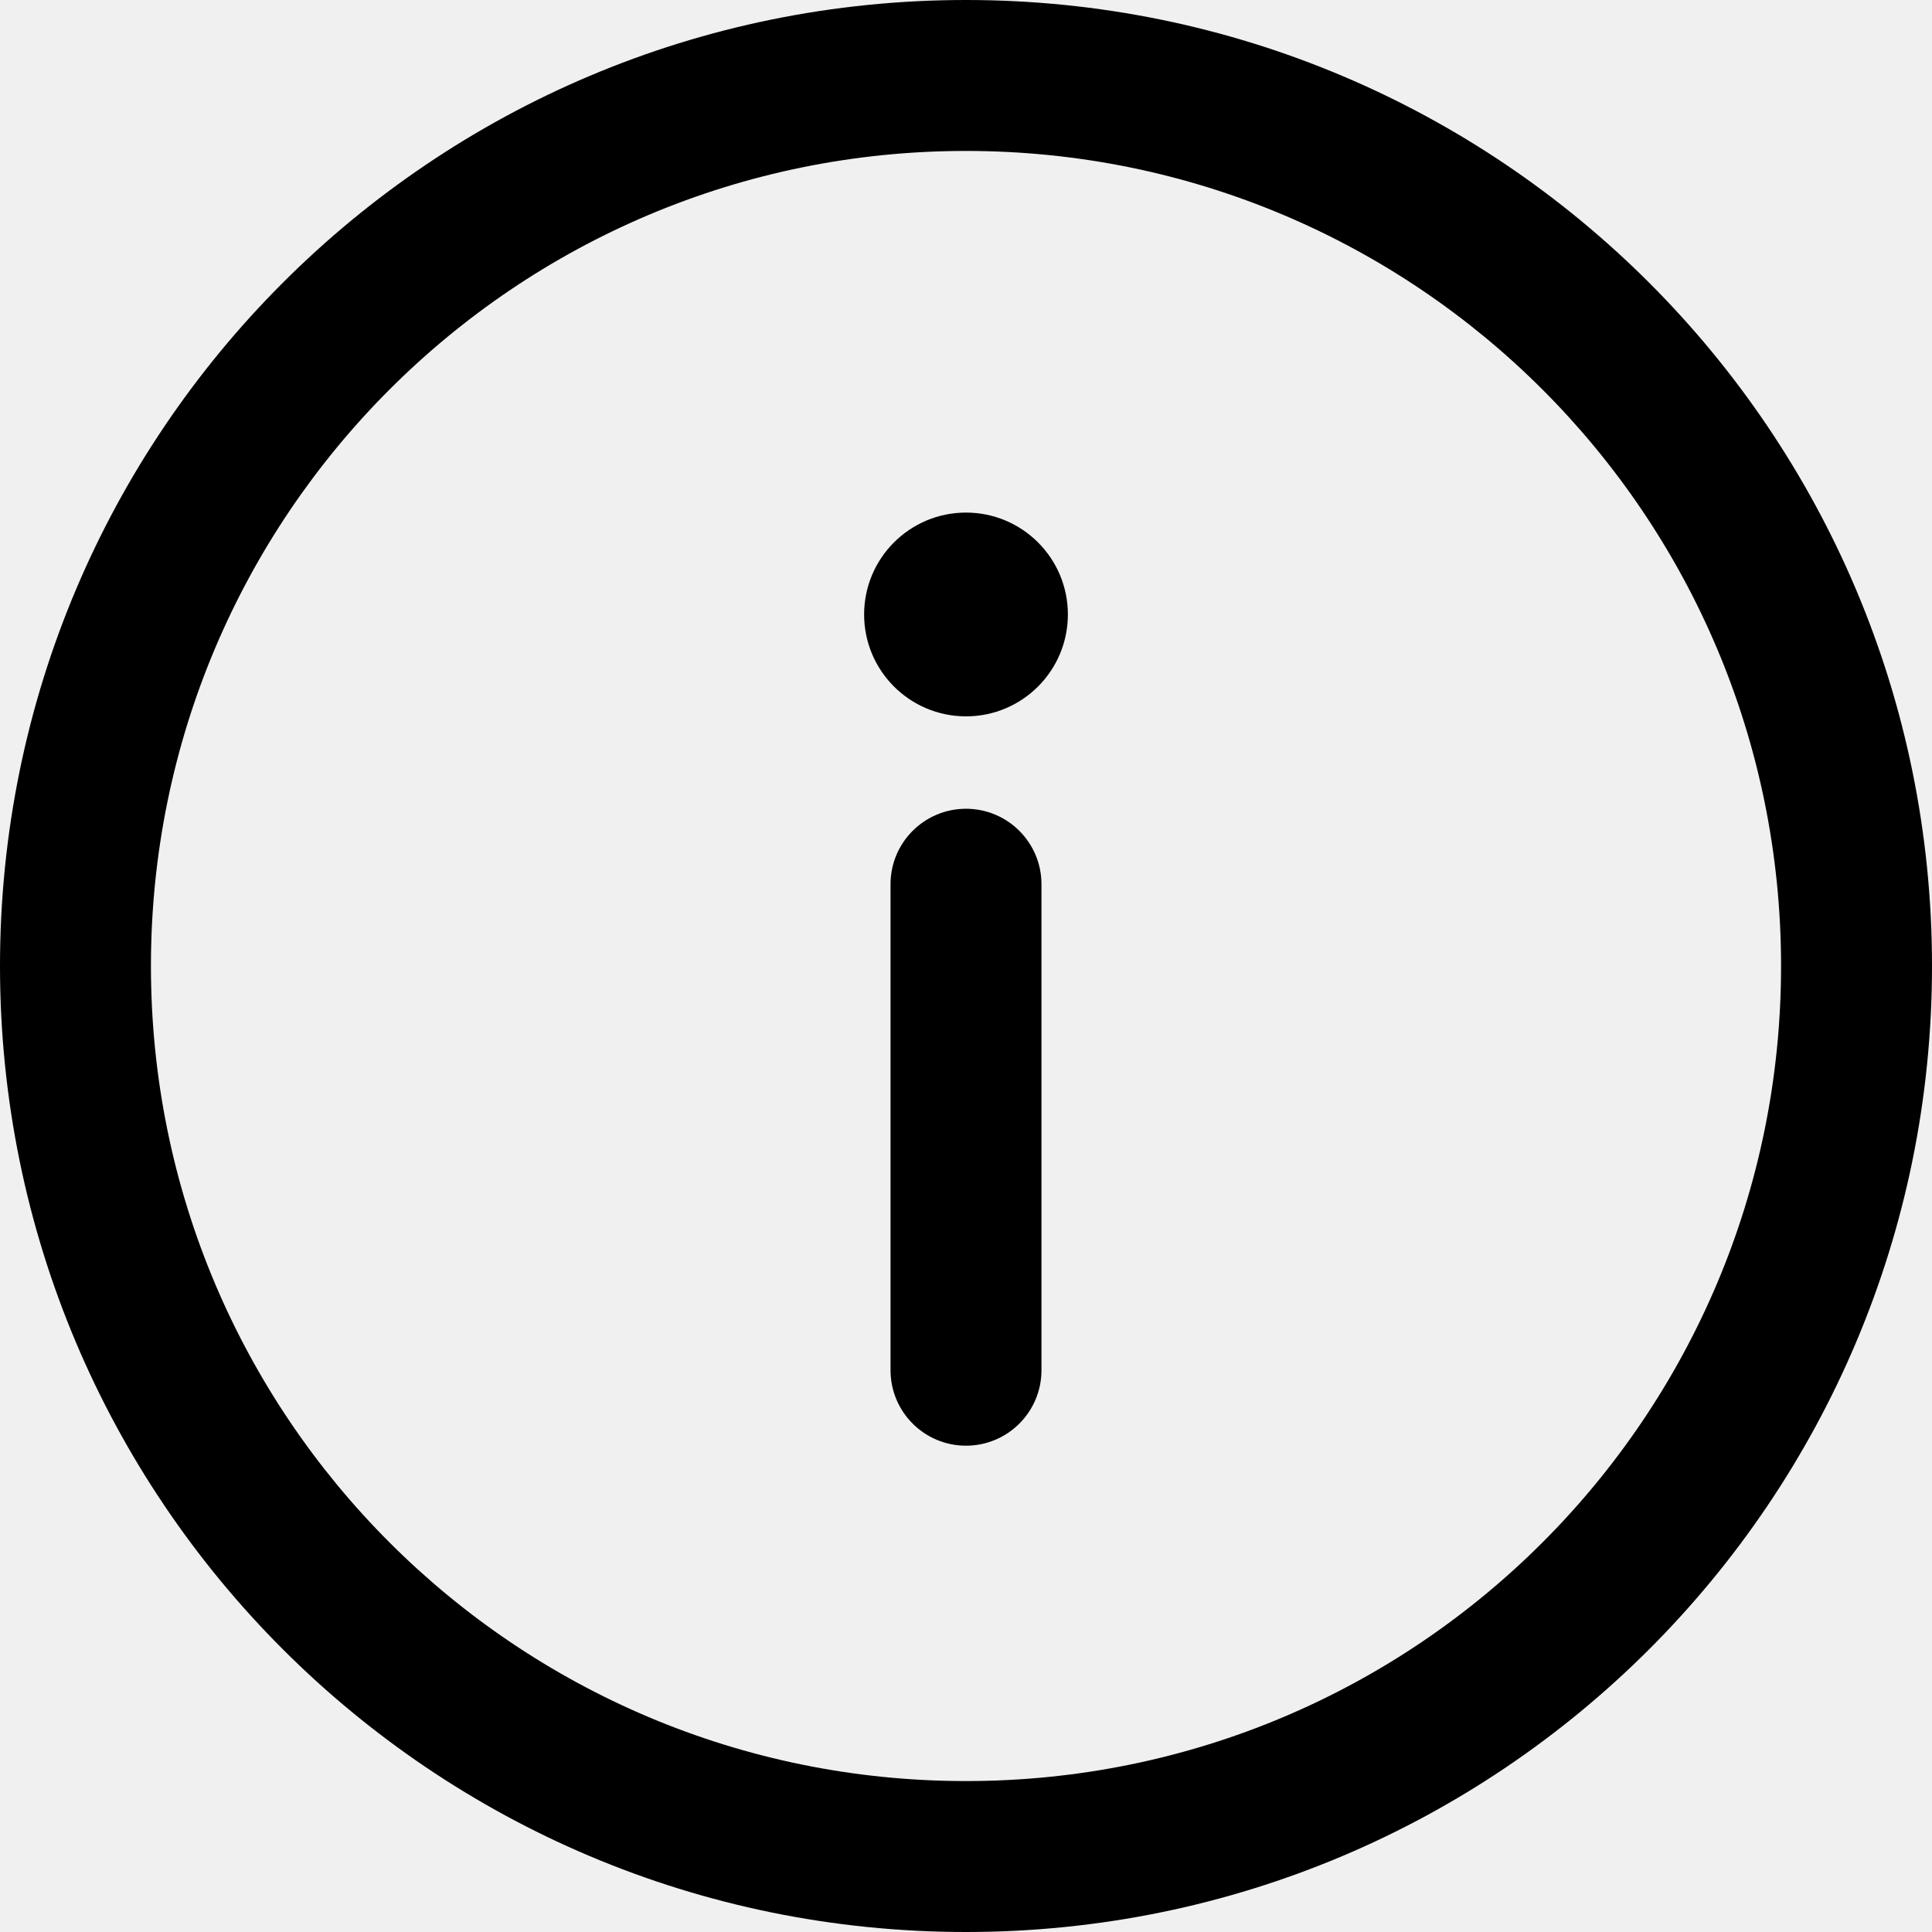
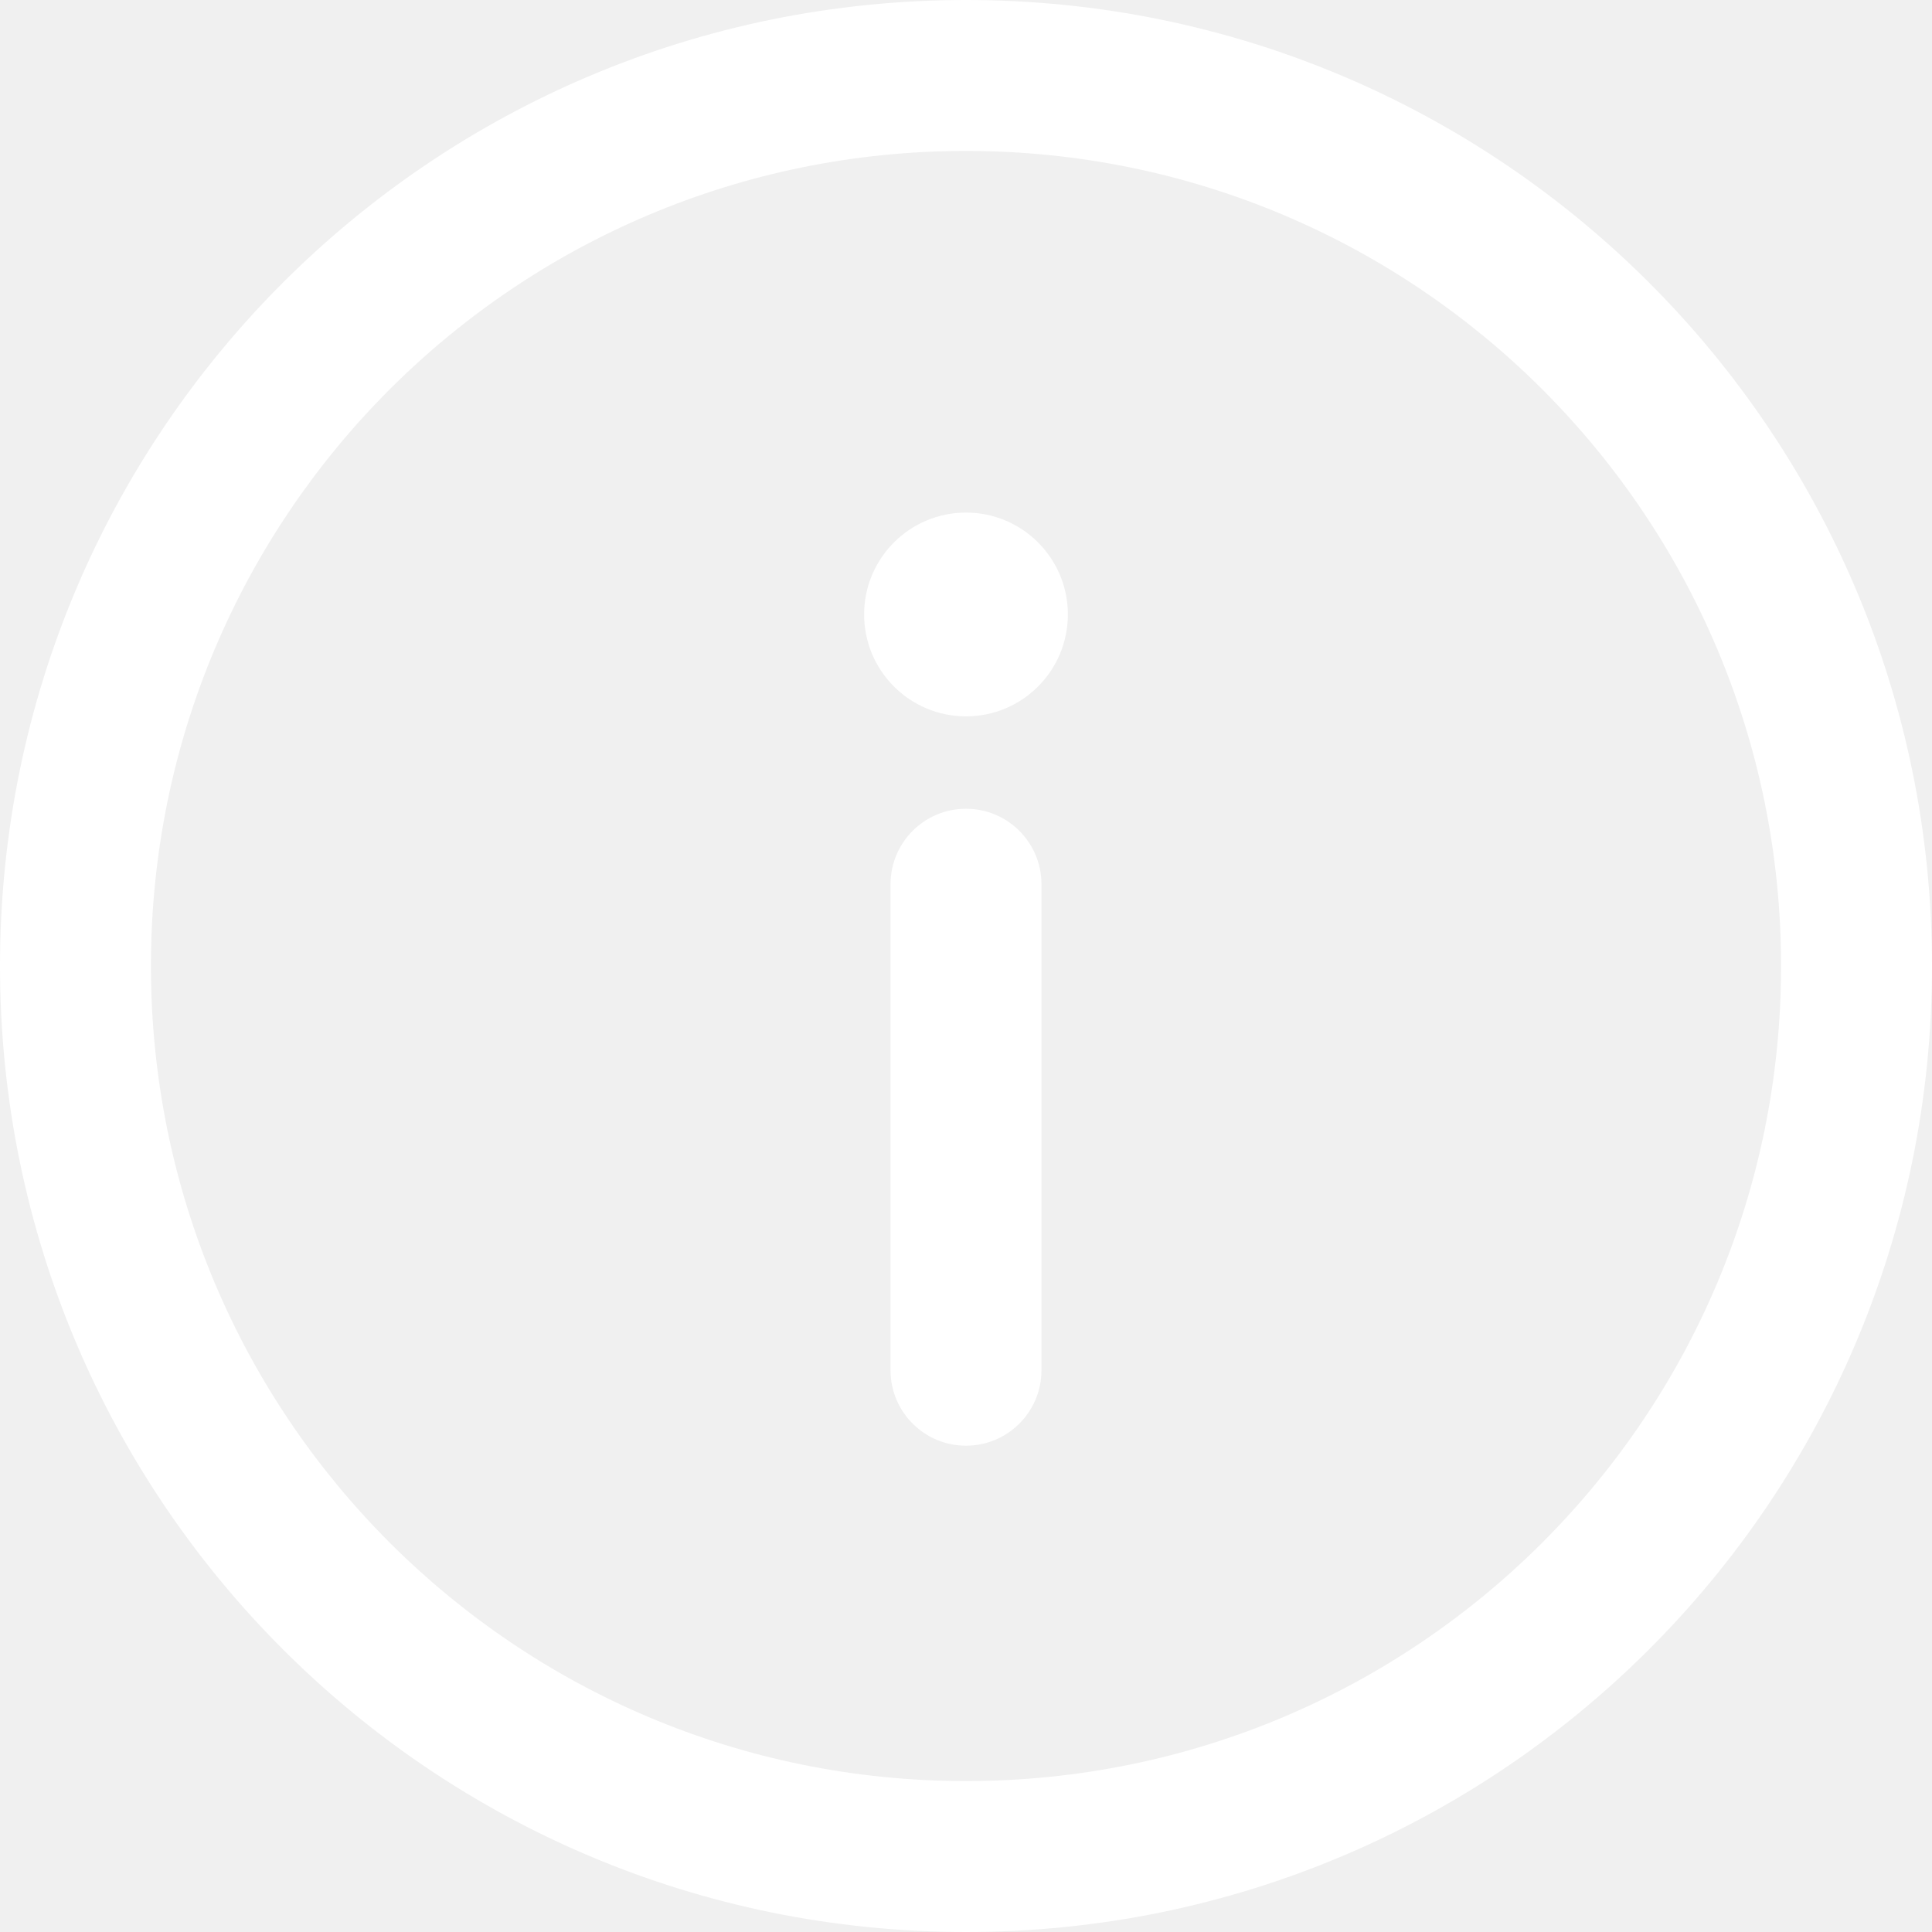
- <svg xmlns="http://www.w3.org/2000/svg" version="1.1" id="Capa_1" x="0px" y="0px" viewBox="0 0 512 512" style="enable-background:new 0 0 512 512;" xml:space="preserve">
+ <svg xmlns="http://www.w3.org/2000/svg" version="1.1" id="Capa_1" x="0px" y="0px" fill="#fff" viewBox="0 0 512 512" style="enable-background:new 0 0 512 512;" xml:space="preserve">
  <g>
    <g>
      <path d="M256,0C114.497,0,0,114.507,0,256c0,141.503,114.507,256,256,256c141.503,0,256-114.507,256-256    C512,114.497,397.492,0,256,0z M256,472c-119.393,0-216-96.615-216-216c0-119.393,96.615-216,216-216    c119.393,0,216,96.615,216,216C472,375.393,375.384,472,256,472z" />
    </g>
  </g>
  <g>
    <g>
      <path d="M256,214.33c-11.046,0-20,8.954-20,20v128.793c0,11.046,8.954,20,20,20s20-8.955,20-20.001V234.33    C276,223.284,267.046,214.33,256,214.33z" />
    </g>
  </g>
  <g>
    <g>
      <circle cx="256" cy="162.84" r="27" />
    </g>
  </g>
  <g>
</g>
  <g>
</g>
  <g>
</g>
  <g>
</g>
  <g>
</g>
  <g>
</g>
  <g>
</g>
  <g>
</g>
  <g>
</g>
  <g>
</g>
  <g>
</g>
  <g>
</g>
  <g>
</g>
  <g>
</g>
  <g>
</g>
</svg>
